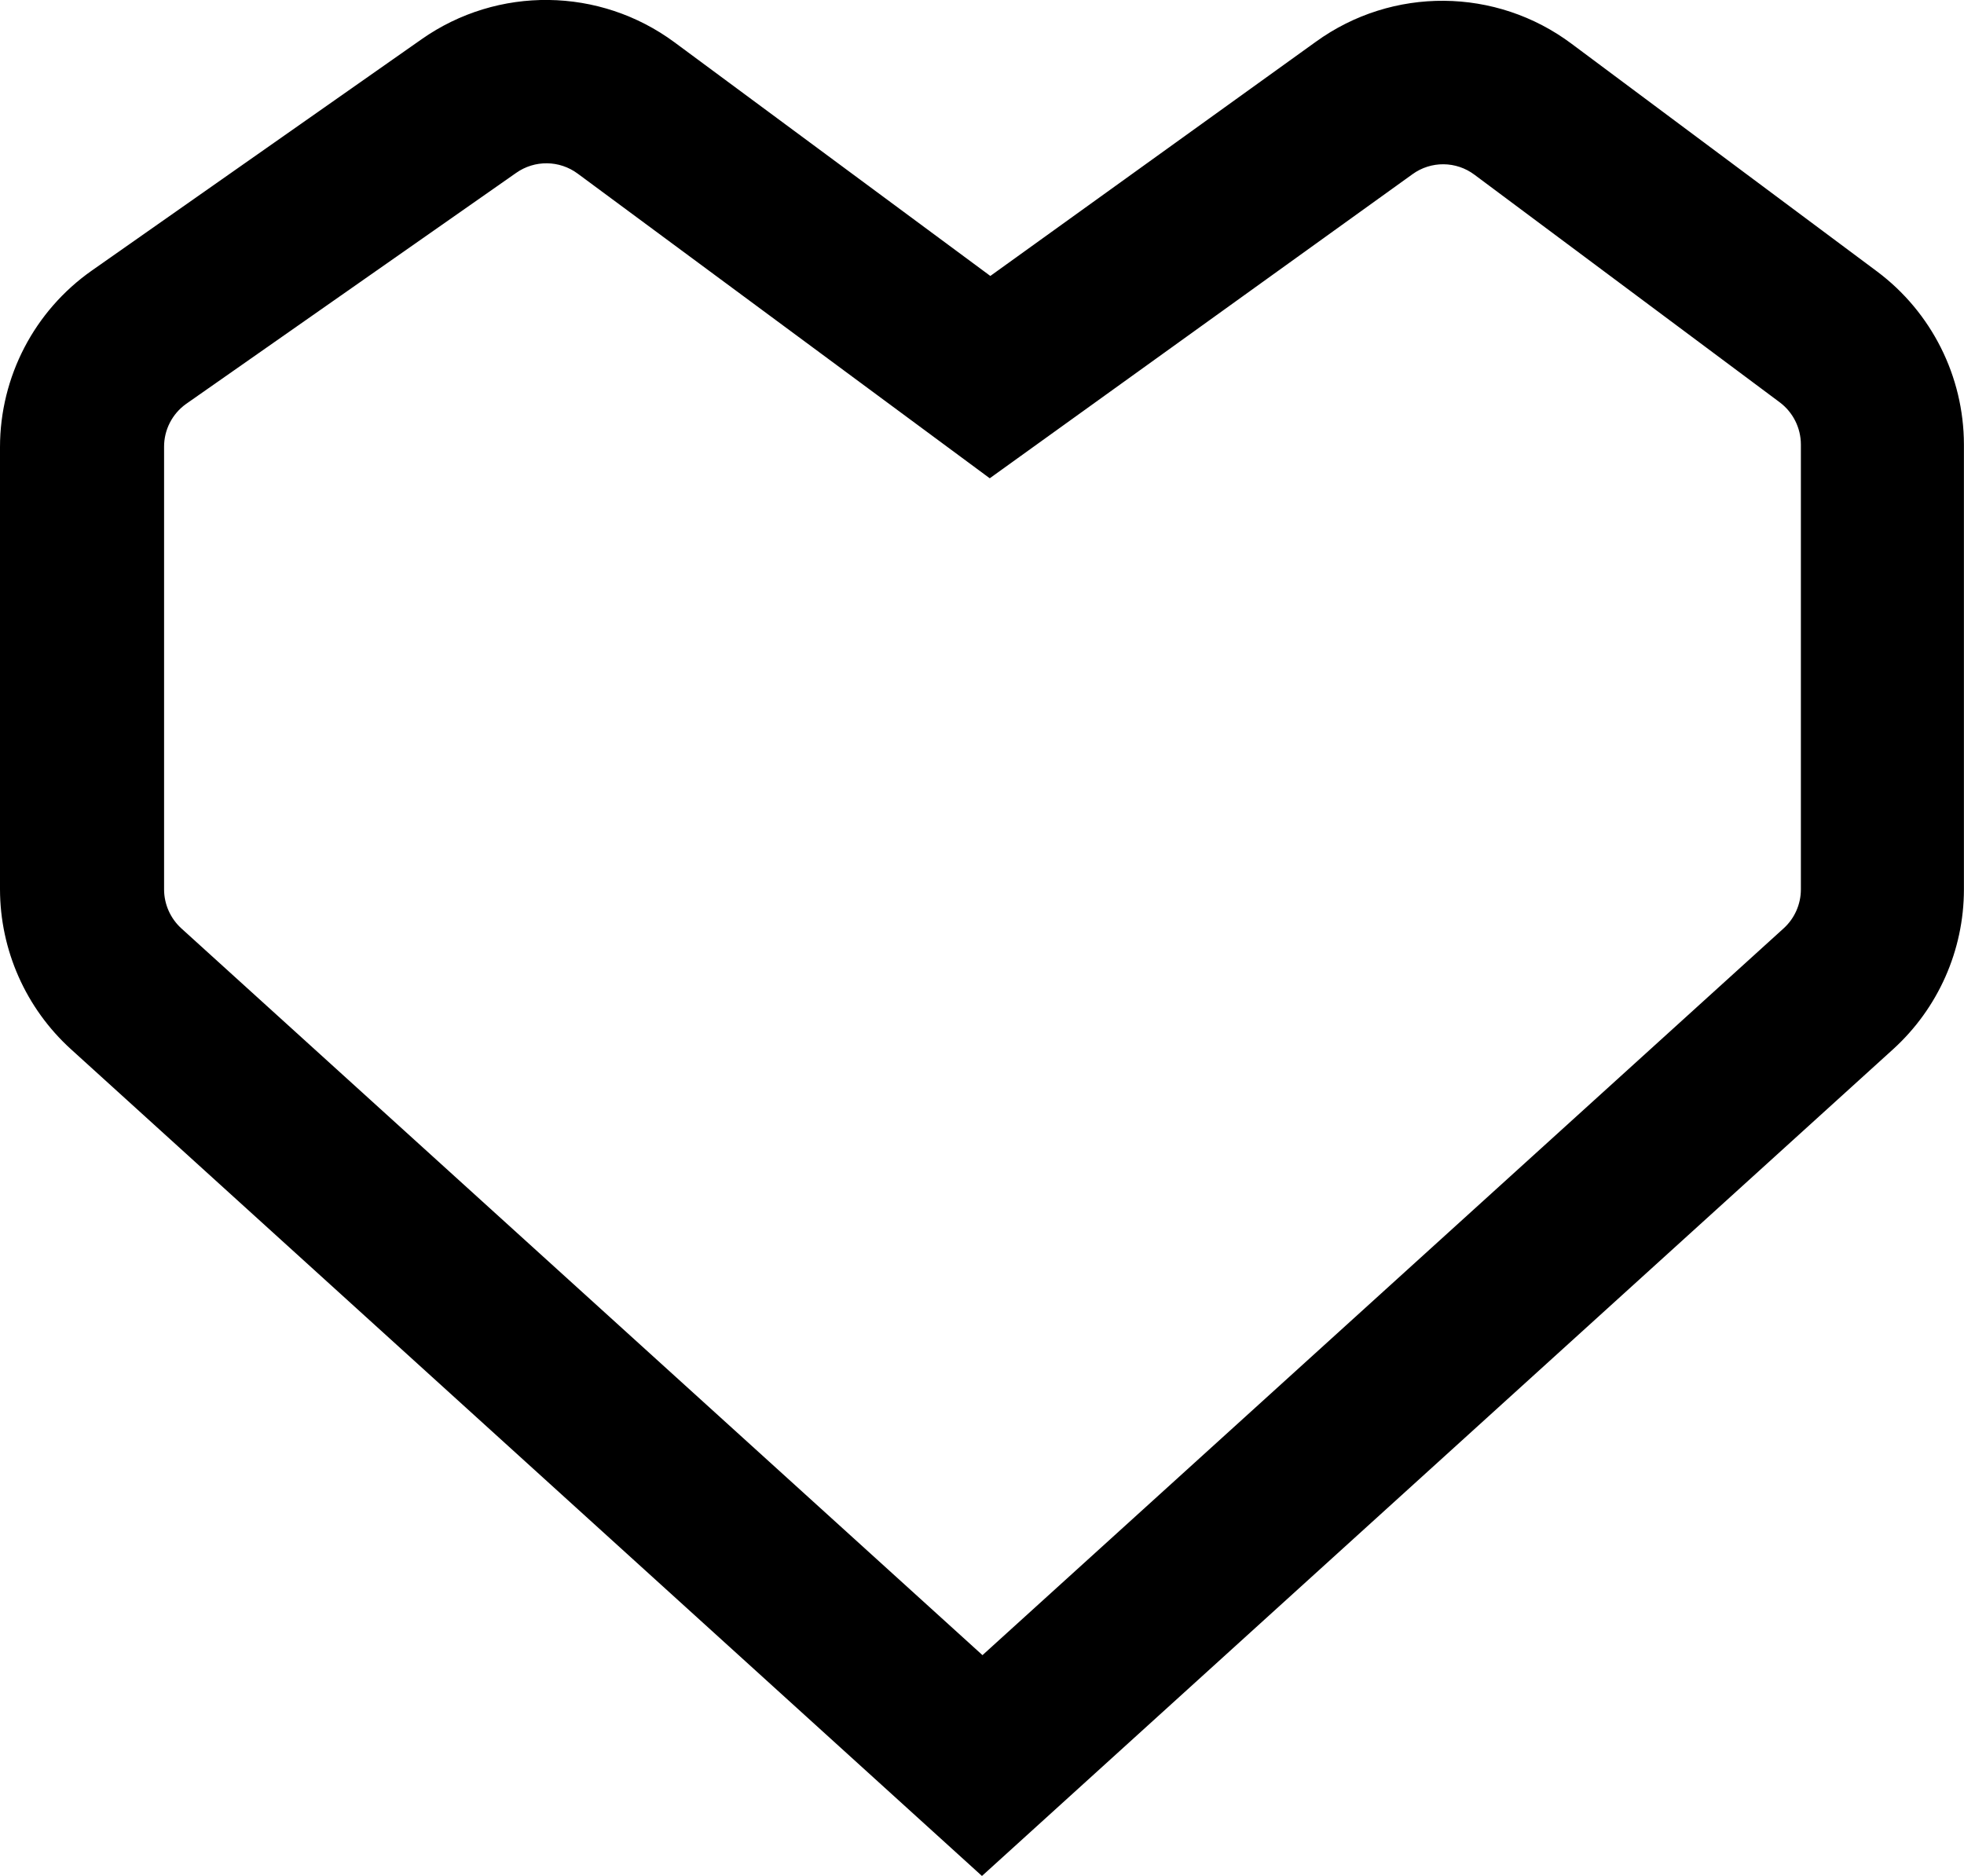
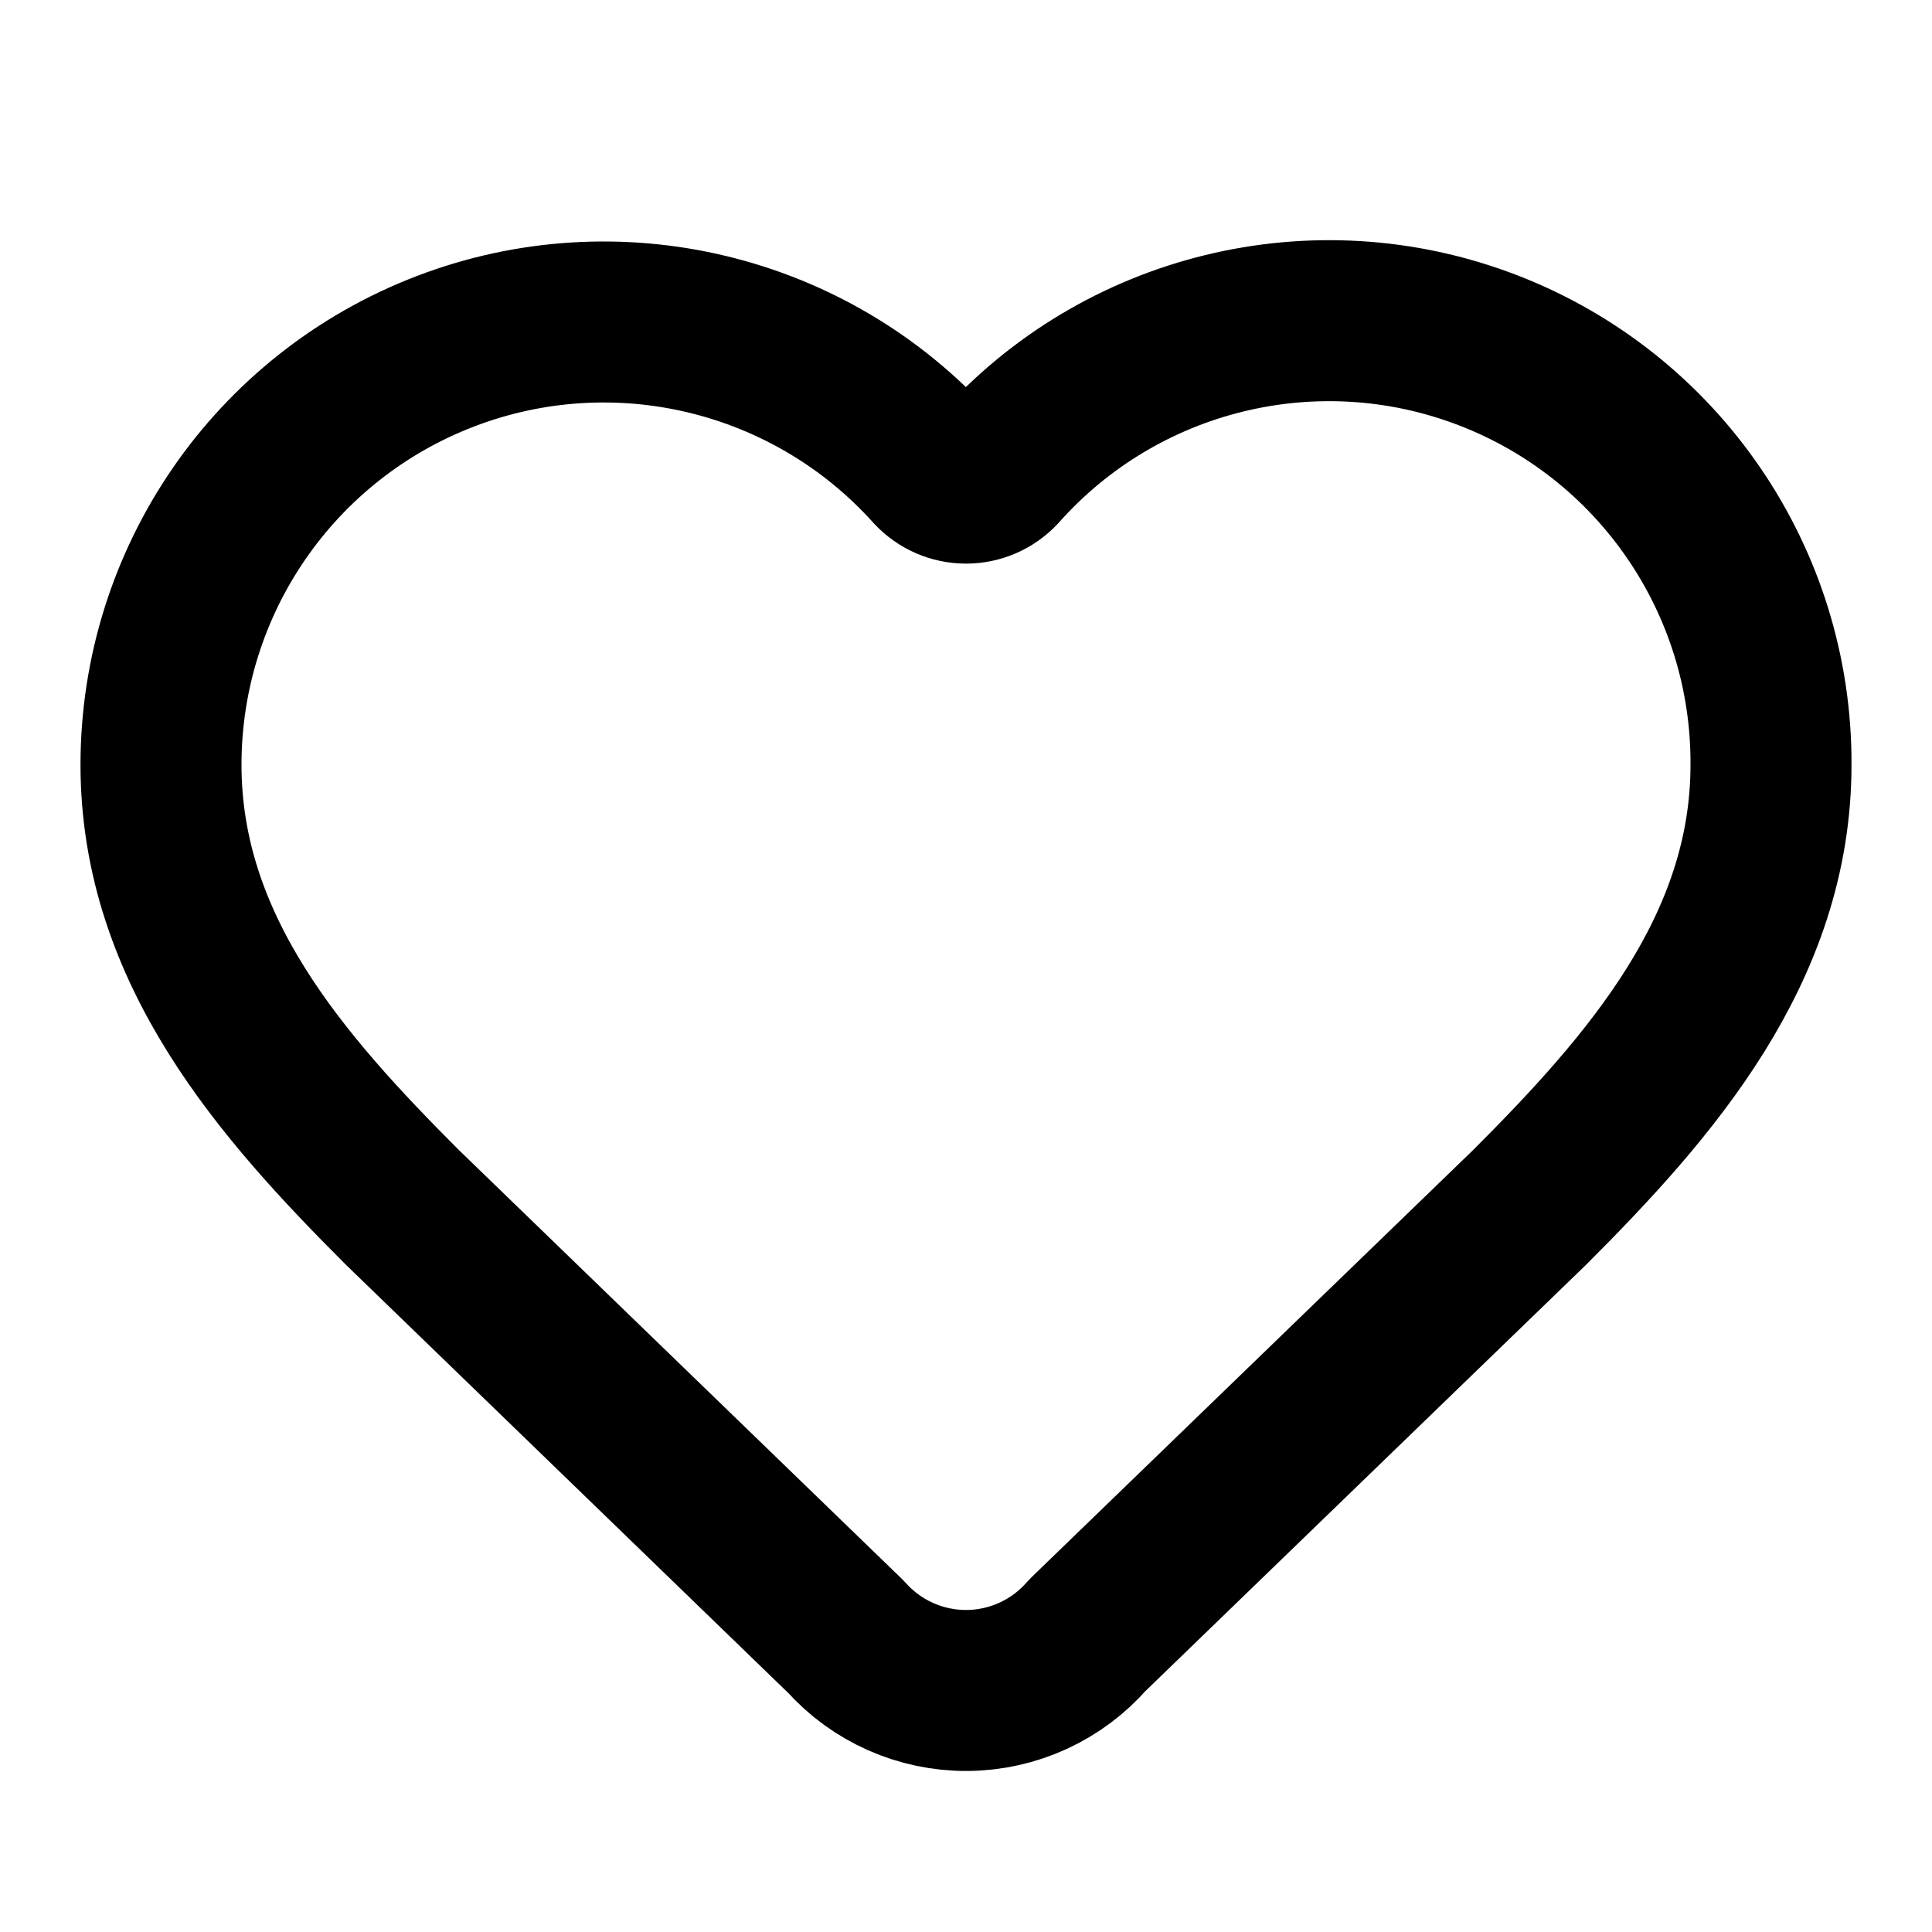
- <svg xmlns="http://www.w3.org/2000/svg" width="26.753" height="25.554" viewBox="0 0 26.753 25.554">
-   <path id="heart-icon-empty_1_" d="M577.486,25.564,565.074,14.3a2.949,2.949,0,0,1-.964-2.176V6.1a2.94,2.94,0,0,1,1.253-2.406L569.852.545A2.947,2.947,0,0,1,573.3.588l4.3,3.181,4.434-3.19a2.939,2.939,0,0,1,3.486.029l4.159,3.1a2.951,2.951,0,0,1,1.183,2.356v6.063A2.945,2.945,0,0,1,589.9,14.3ZM566.645,5.512a.715.715,0,0,0-.3.585v6.029a.72.72,0,0,0,.235.53l10.913,9.9,10.913-9.9a.717.717,0,0,0,.235-.529V6.064a.72.72,0,0,0-.287-.573l-4.158-3.1a.711.711,0,0,0-.847-.007l-5.757,4.141-5.613-4.15a.715.715,0,0,0-.838-.01Z" transform="translate(-564.11 -0.01)" />
+ <svg xmlns="http://www.w3.org/2000/svg" width="24" height="24" viewBox="0 0 24 24" fill="none" stroke="currentColor" stroke-width="2" stroke-linecap="round" stroke-linejoin="round" class="lucide lucide-heart-icon lucide-heart">
+   <path d="M2 9.5a5.5 5.5 0 0 1 9.591-3.676.56.56 0 0 0 .818 0A5.49 5.49 0 0 1 22 9.5c0 2.29-1.5 4-3 5.5l-5.492 5.313a2 2 0 0 1-3 .019L5 15c-1.5-1.5-3-3.2-3-5.5" />
</svg>
